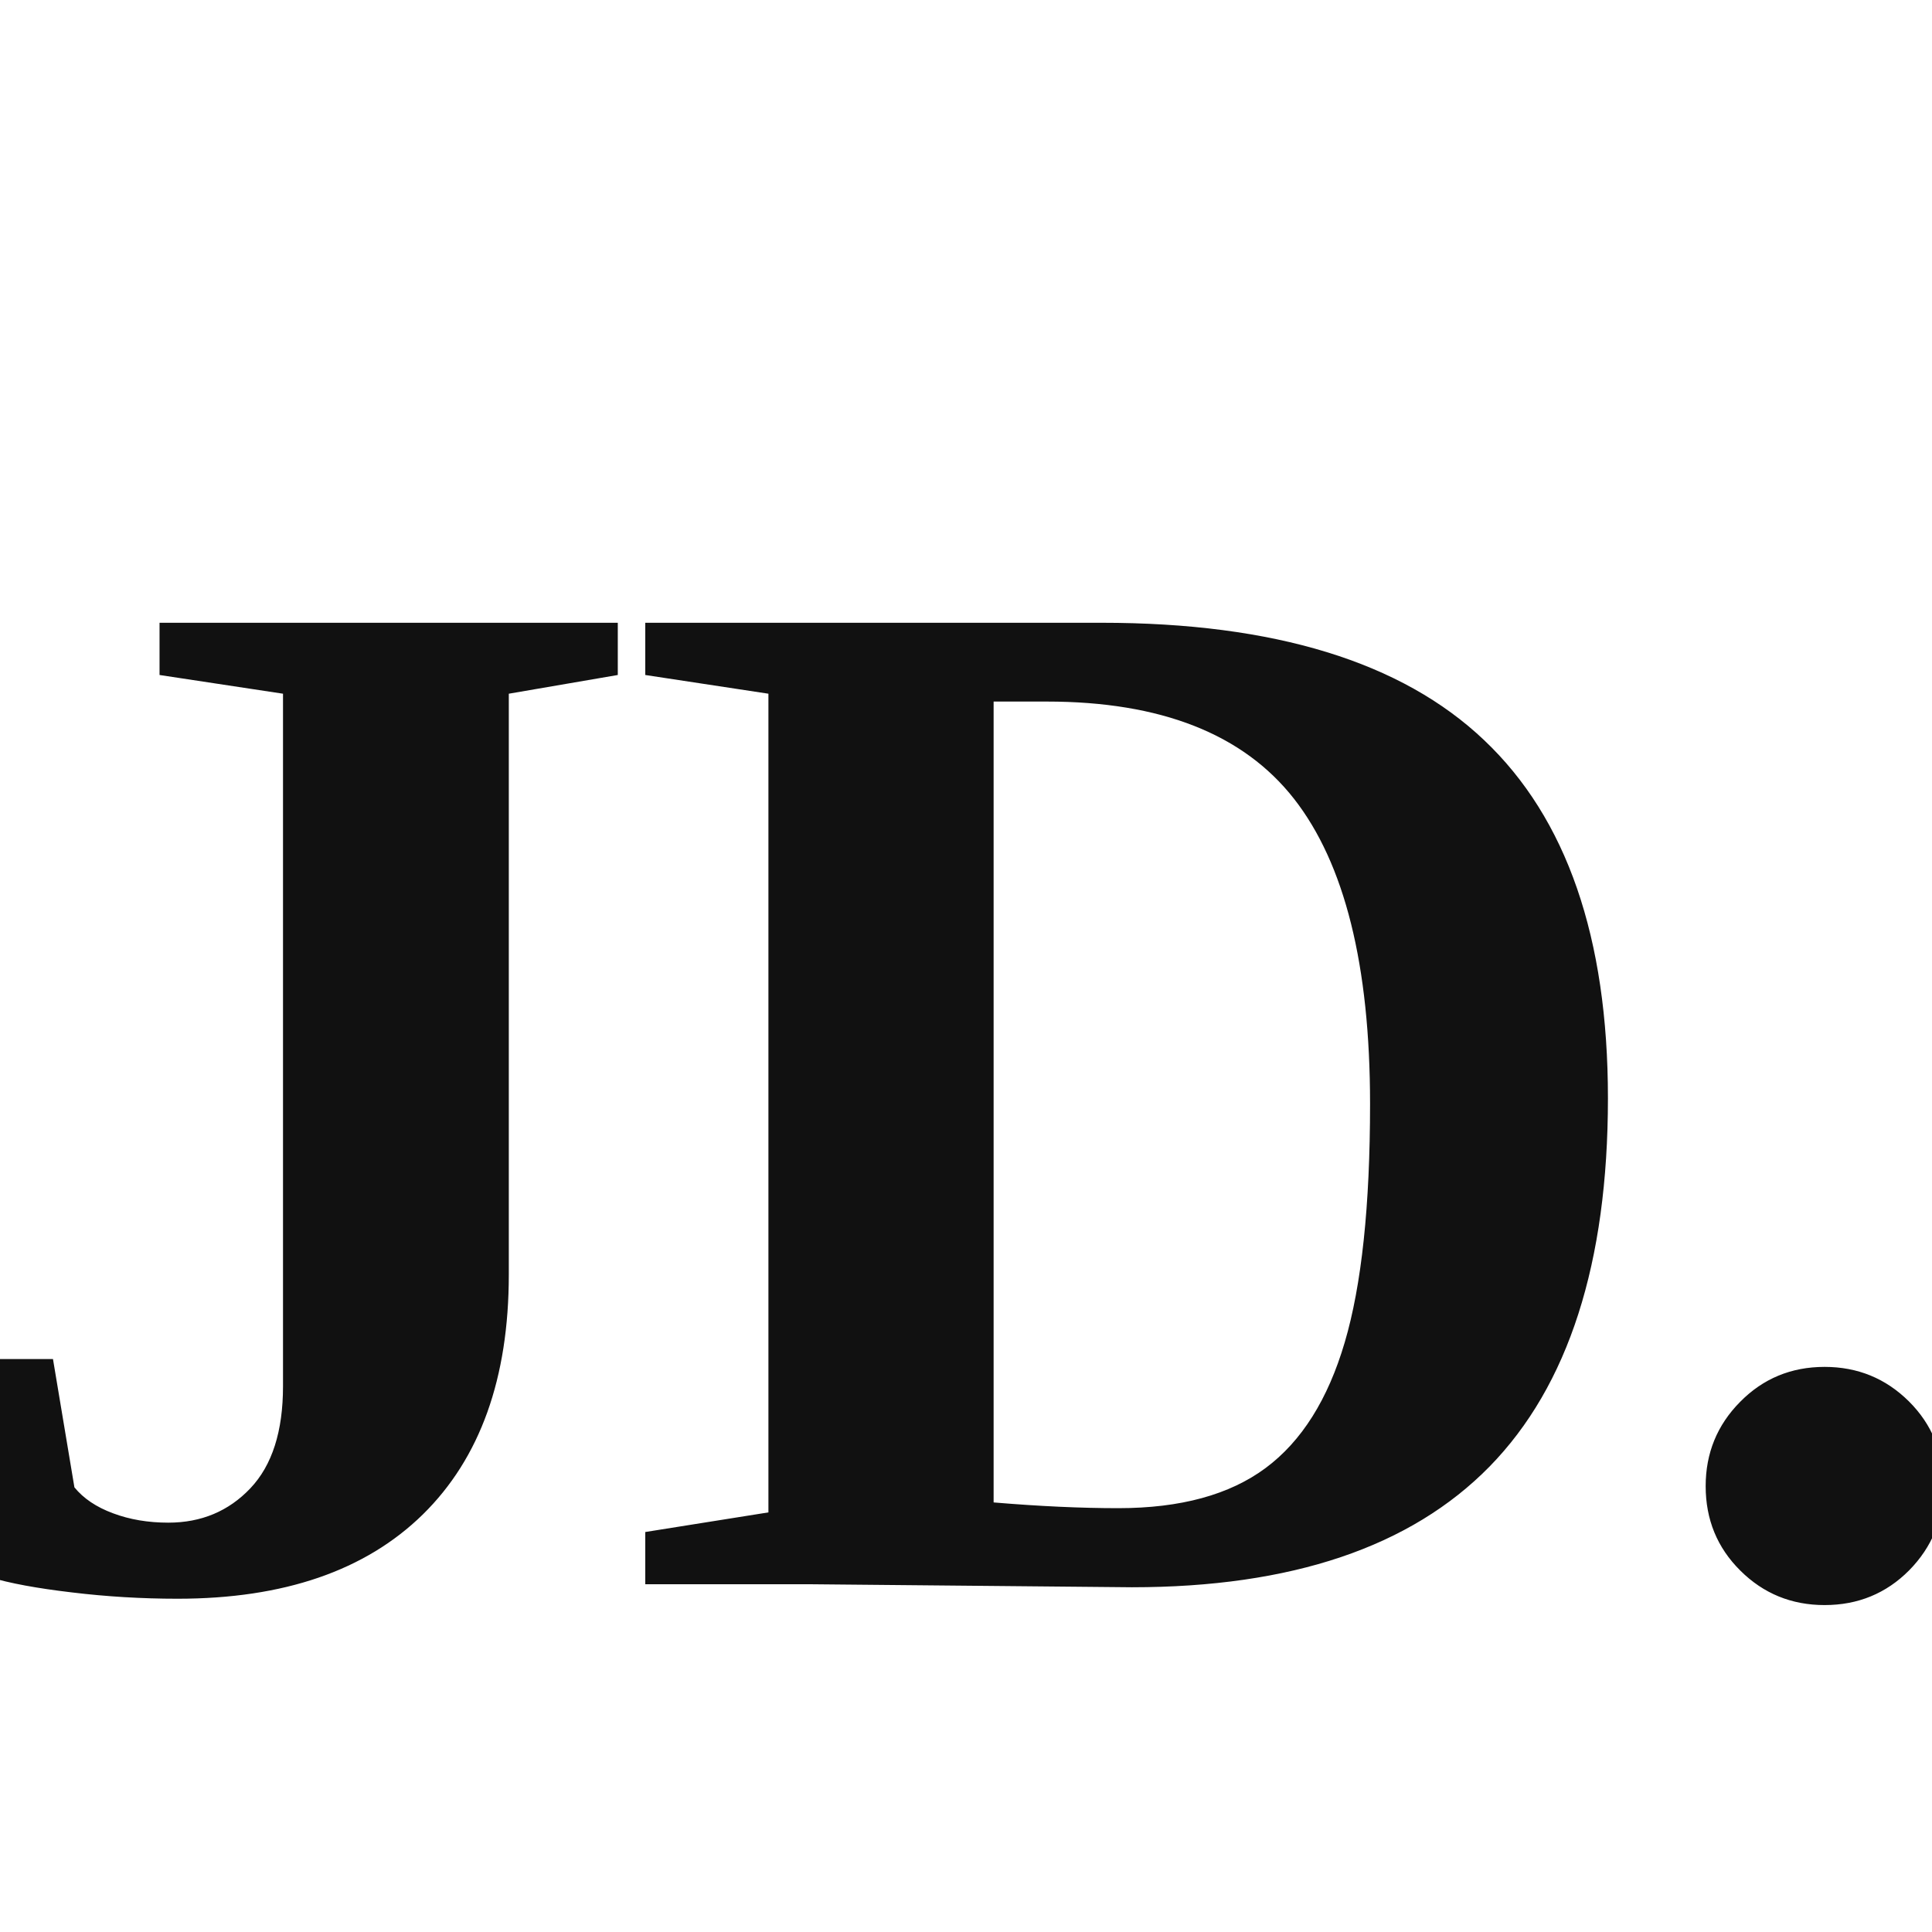
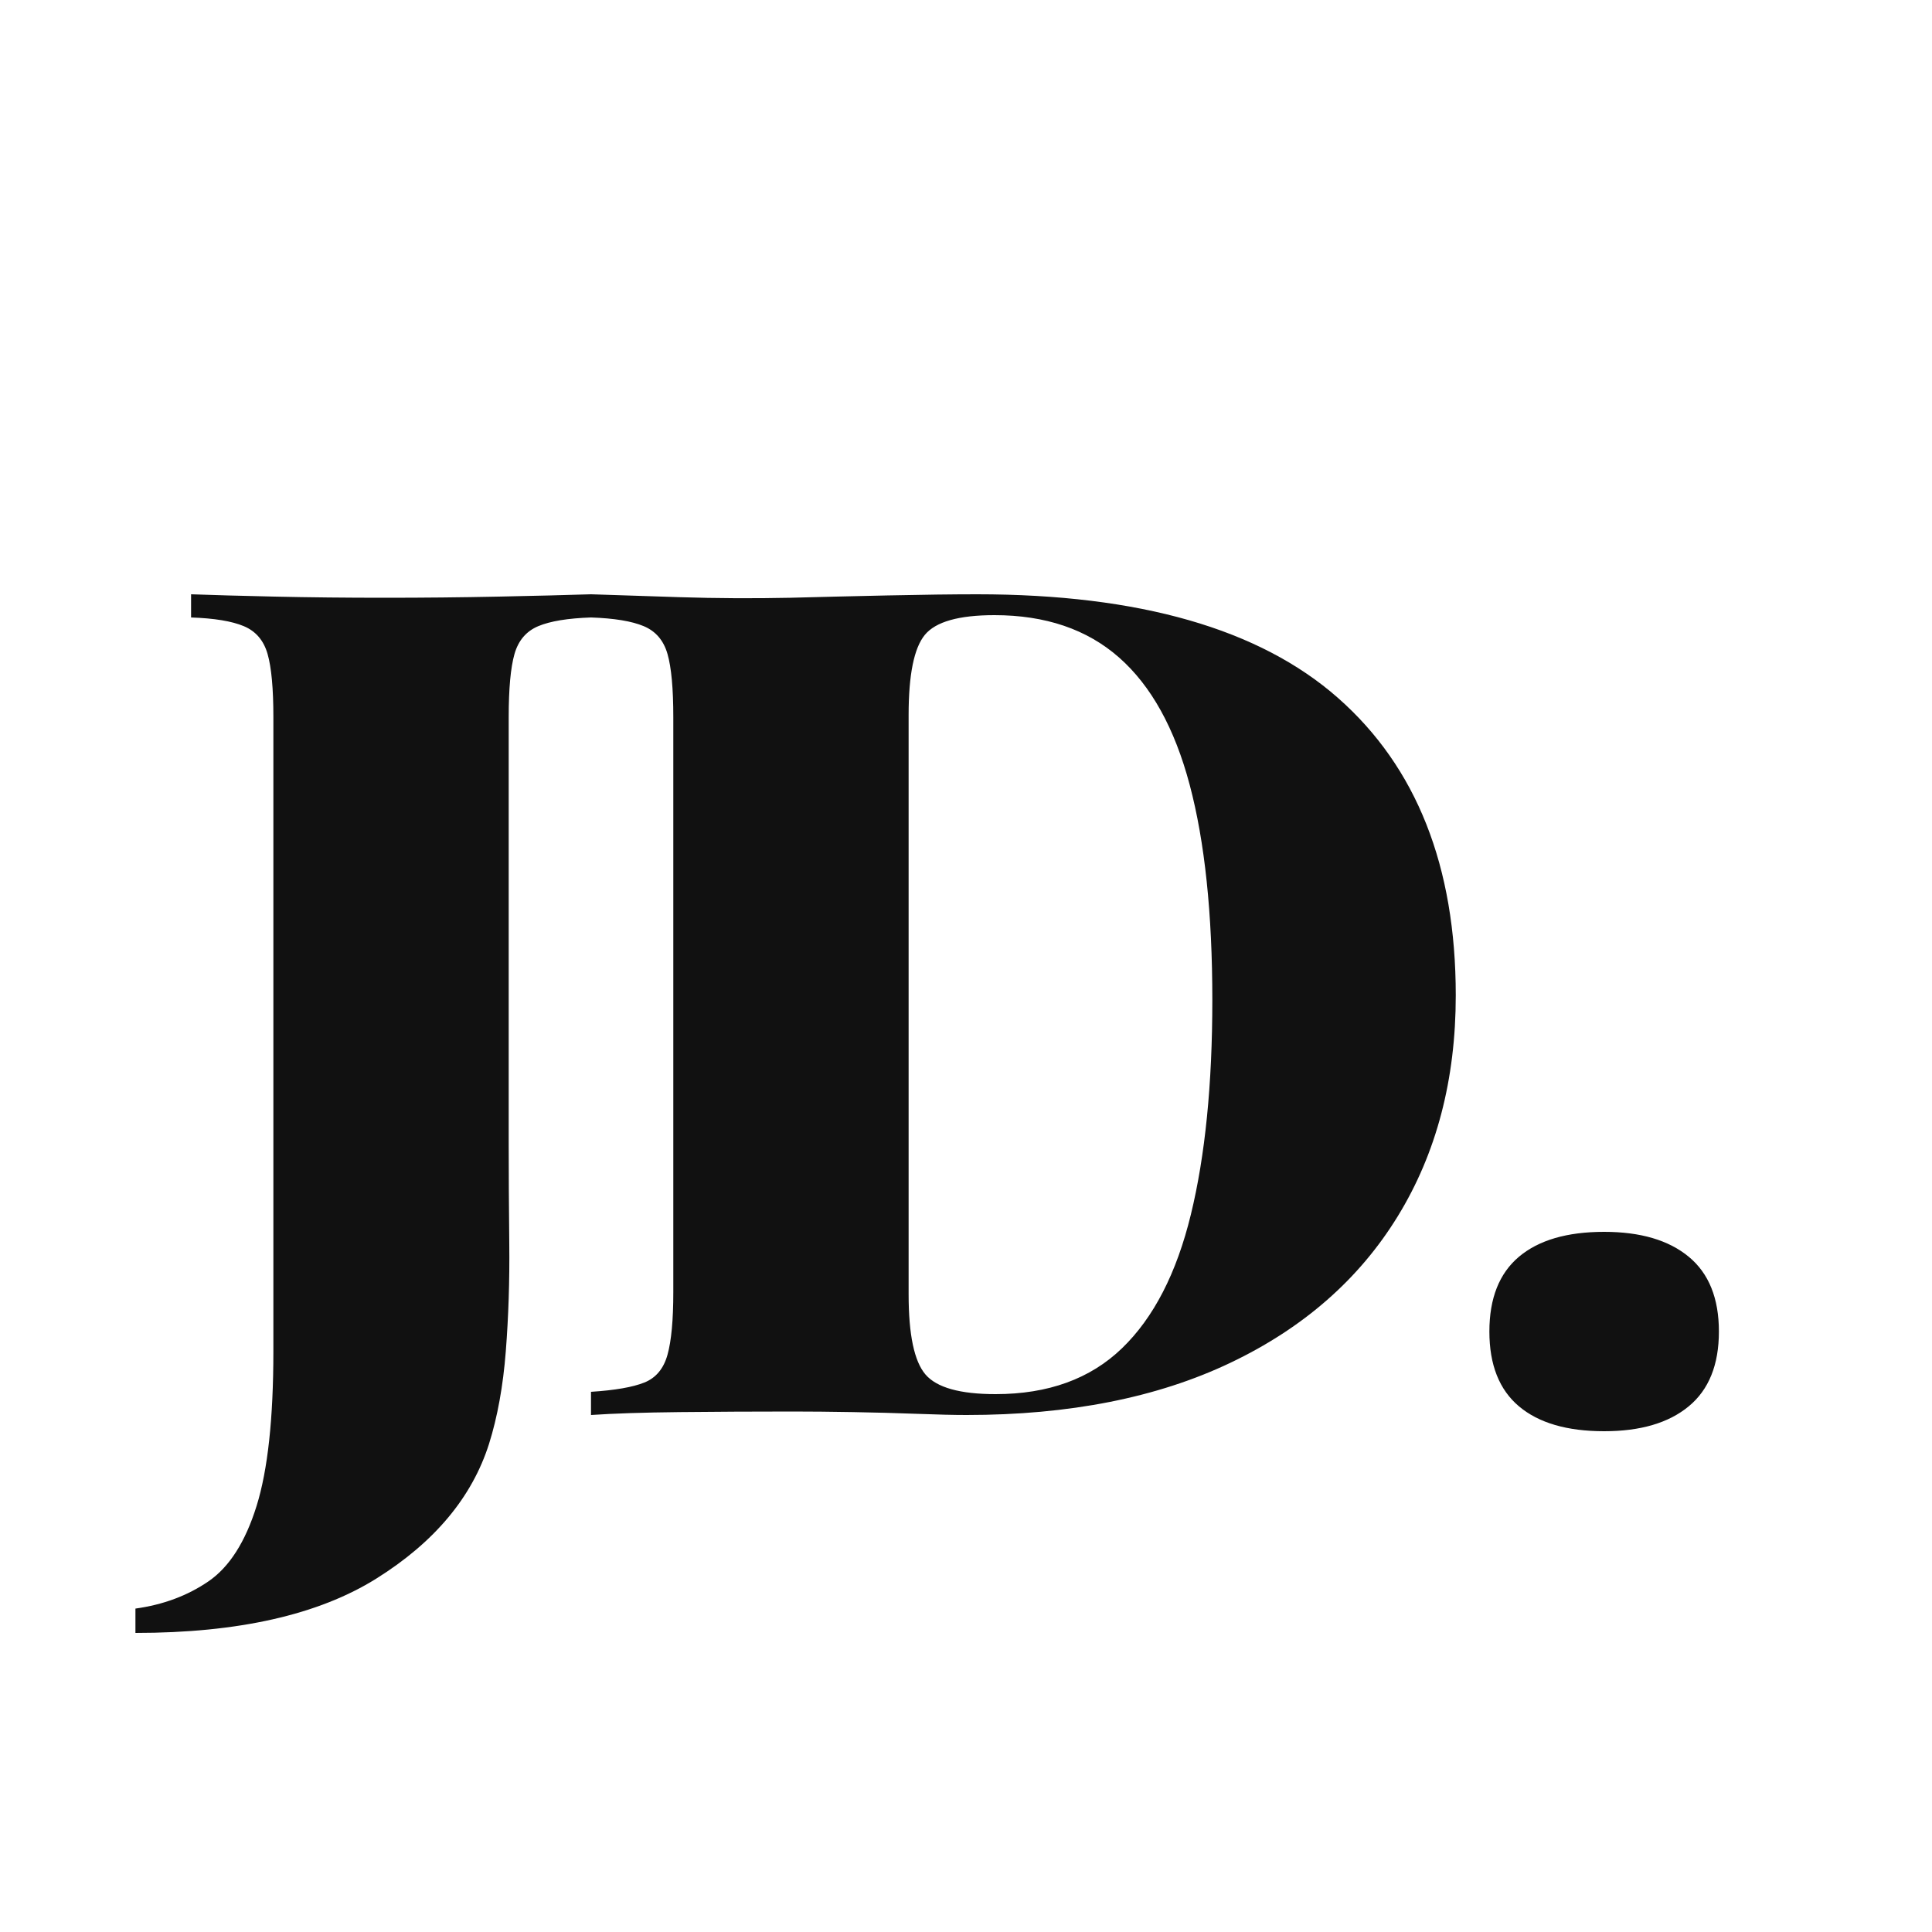
<svg xmlns="http://www.w3.org/2000/svg" viewBox="0 0 100 100">
-   <text x="50" y="82" font-family="Georgia, 'Times New Roman', serif" font-weight="bold" font-size="76" text-anchor="middle" letter-spacing="-2" fill="#111111">JD.</text>
+   <path d="M7.01 84.52L7.01 83.26Q9.17 82.96 10.79 81.85Q12.41 80.74 13.28 77.95Q14.15 75.16 14.15 69.94L14.15 37.12Q14.15 34.90 13.85 33.85Q13.55 32.80 12.62 32.41Q11.69 32.02 9.89 31.96L9.89 30.76Q11.51 30.82 14.21 30.88Q16.91 30.94 19.91 30.94Q22.91 30.94 25.82 30.88Q28.73 30.82 30.59 30.76L30.59 31.96Q28.79 32.02 27.86 32.41Q26.93 32.80 26.63 33.85Q26.33 34.90 26.33 37.12L26.33 59.08Q26.33 61.54 26.36 64.39Q26.39 67.24 26.18 69.94Q25.97 72.64 25.31 74.74Q23.99 78.88 19.49 81.70Q14.99 84.52 7.01 84.52M50.57 30.76Q63.17 30.76 69.26 36.13Q75.35 41.50 75.35 51.52Q75.35 58.06 72.35 62.95Q69.35 67.84 63.68 70.54Q58.01 73.24 50.03 73.24Q49.07 73.24 47.48 73.18Q45.89 73.12 44.15 73.09Q42.41 73.06 41.03 73.06Q38.03 73.06 35.18 73.09Q32.33 73.12 30.59 73.24L30.59 72.04Q32.45 71.92 33.35 71.56Q34.25 71.20 34.55 70.12Q34.85 69.04 34.85 66.88L34.85 37.12Q34.85 34.90 34.55 33.85Q34.25 32.80 33.32 32.41Q32.39 32.02 30.59 31.96L30.59 30.76Q32.33 30.82 35.18 30.91Q38.03 31 40.91 30.94Q43.13 30.88 45.92 30.82Q48.71 30.76 50.57 30.76M51.47 31.84Q48.71 31.84 47.87 32.86Q47.03 33.88 47.03 37L47.03 67Q47.03 70.12 47.90 71.14Q48.77 72.16 51.53 72.16Q55.61 72.16 58.07 69.79Q60.53 67.42 61.64 62.86Q62.75 58.30 62.75 51.76Q62.75 45.04 61.58 40.63Q60.41 36.22 57.92 34.03Q55.43 31.84 51.47 31.84M83.03 63.76Q85.85 63.76 87.41 65.05Q88.97 66.34 88.97 68.92Q88.97 71.50 87.41 72.79Q85.85 74.08 83.03 74.08Q80.15 74.08 78.62 72.79Q77.09 71.50 77.09 68.92Q77.09 66.34 78.62 65.05Q80.15 63.76 83.03 63.76" fill="#111111" />
</svg>
